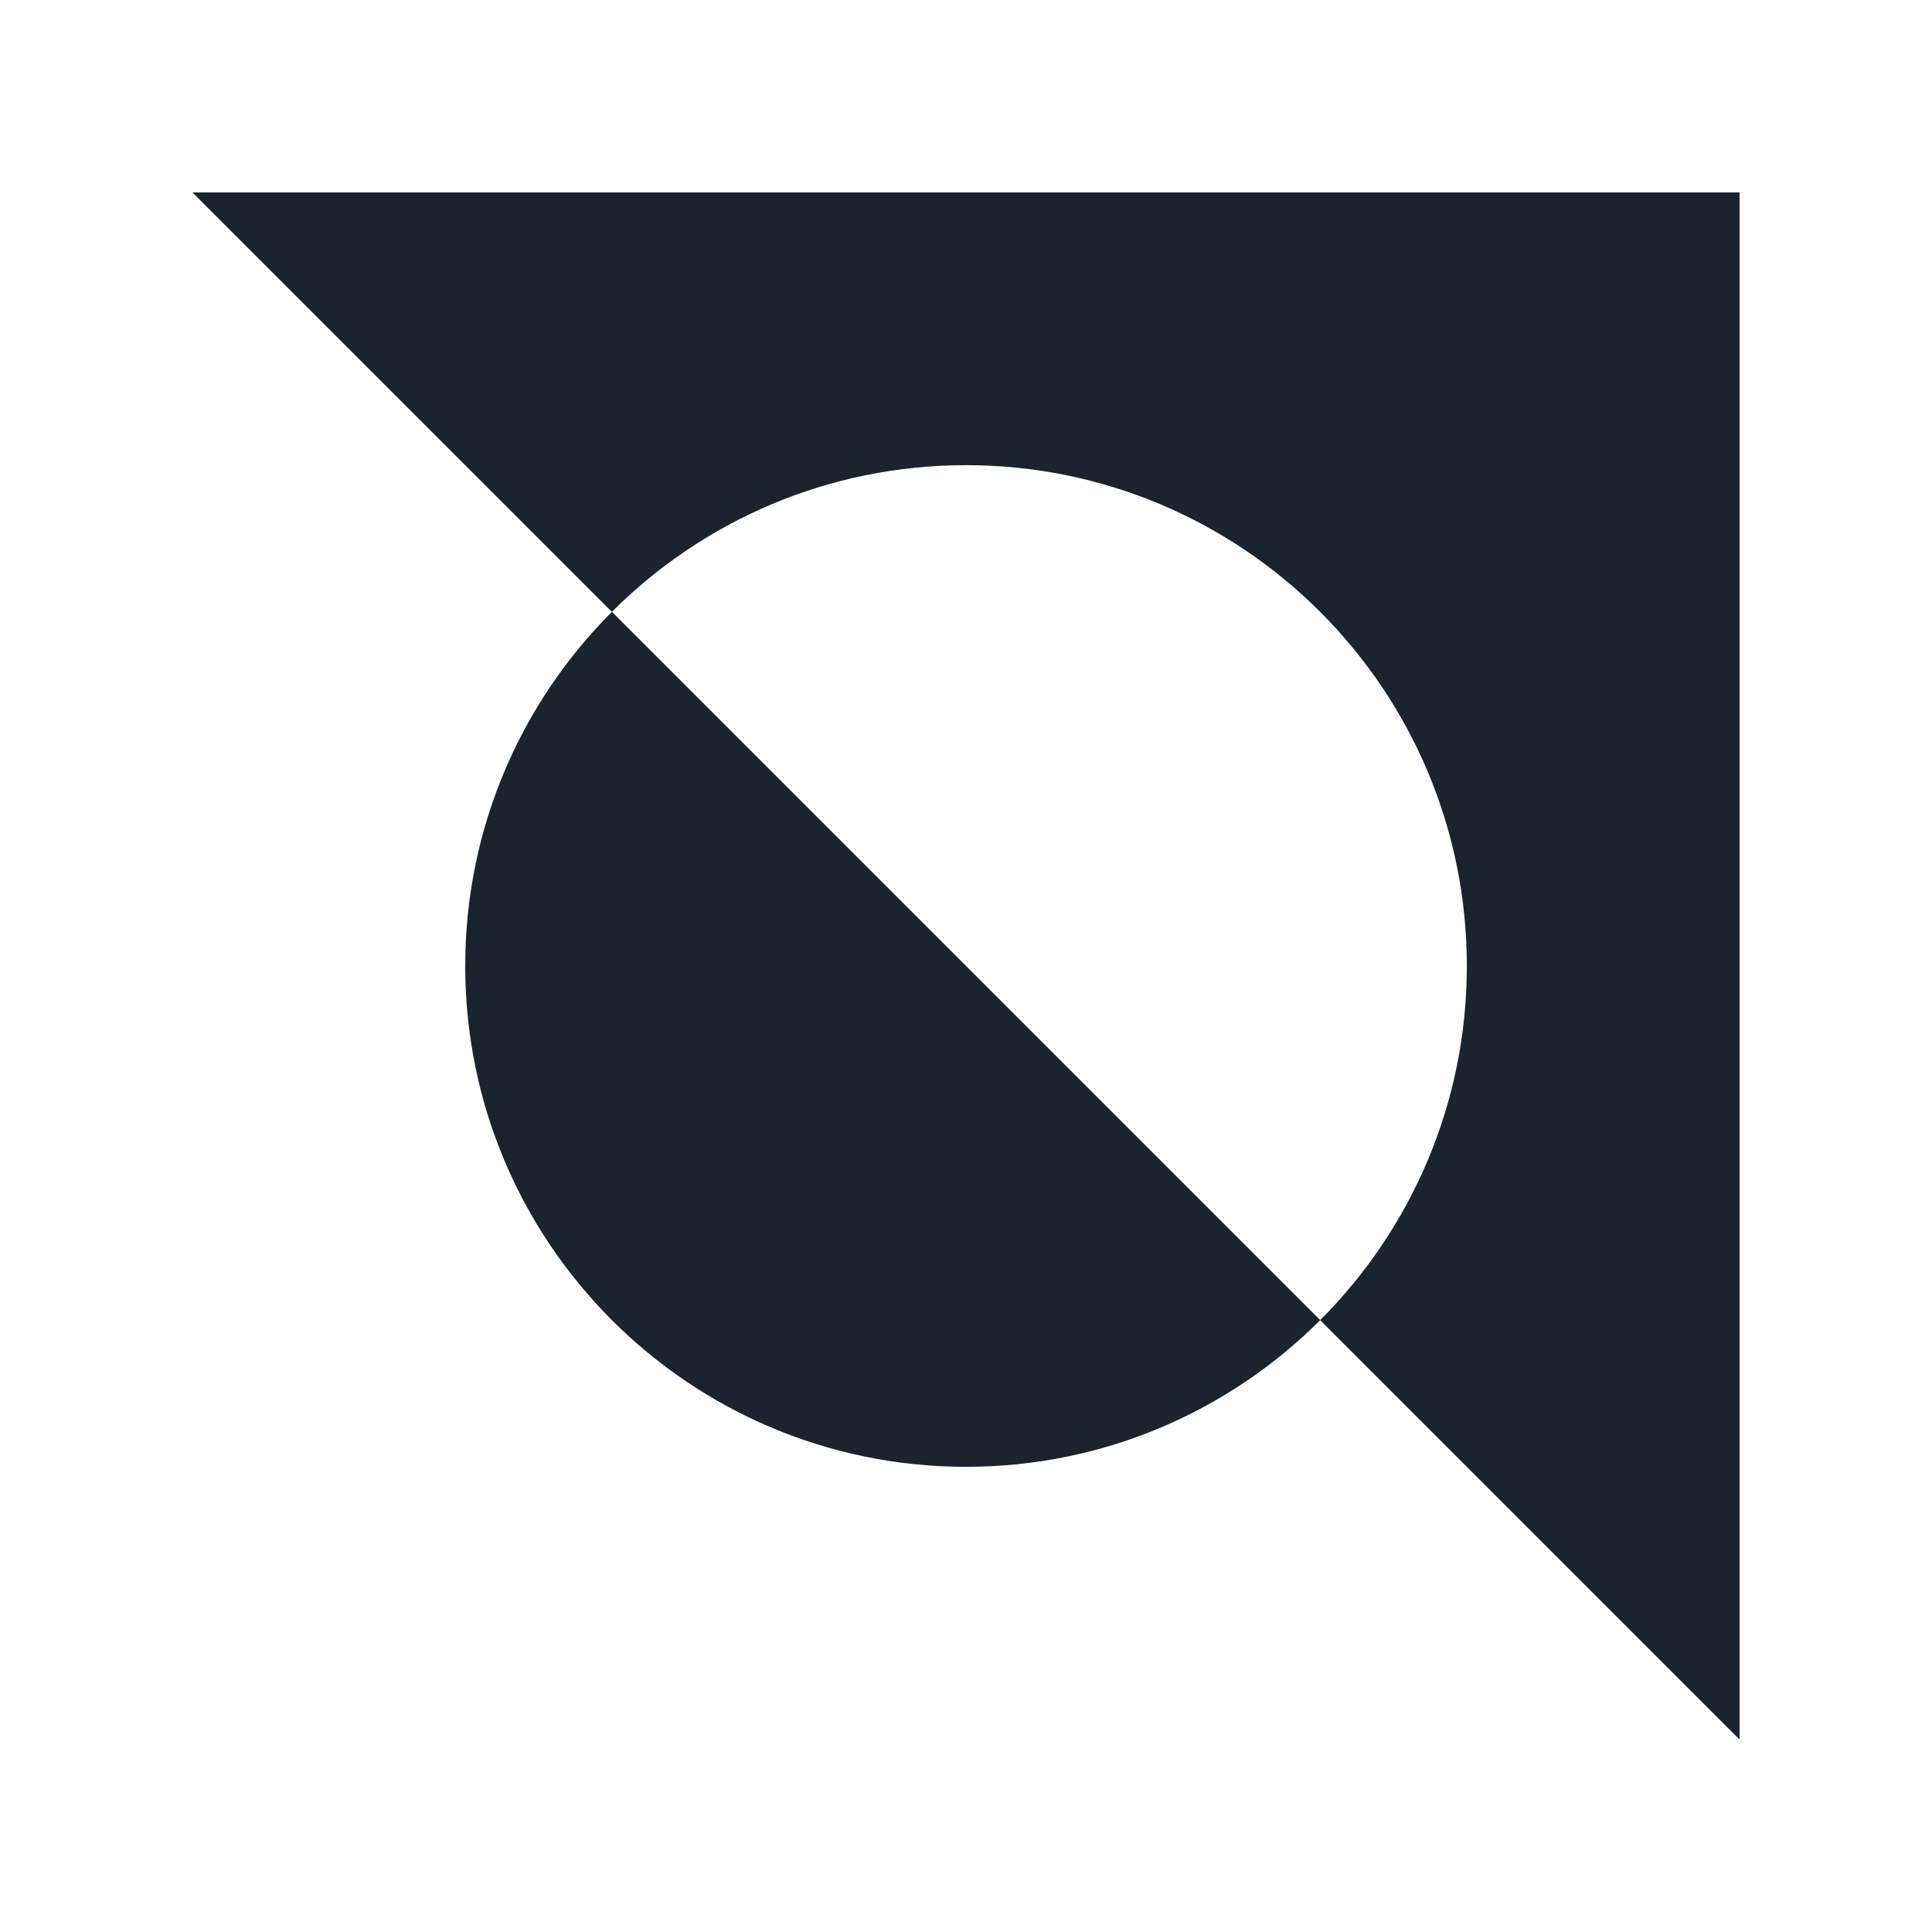
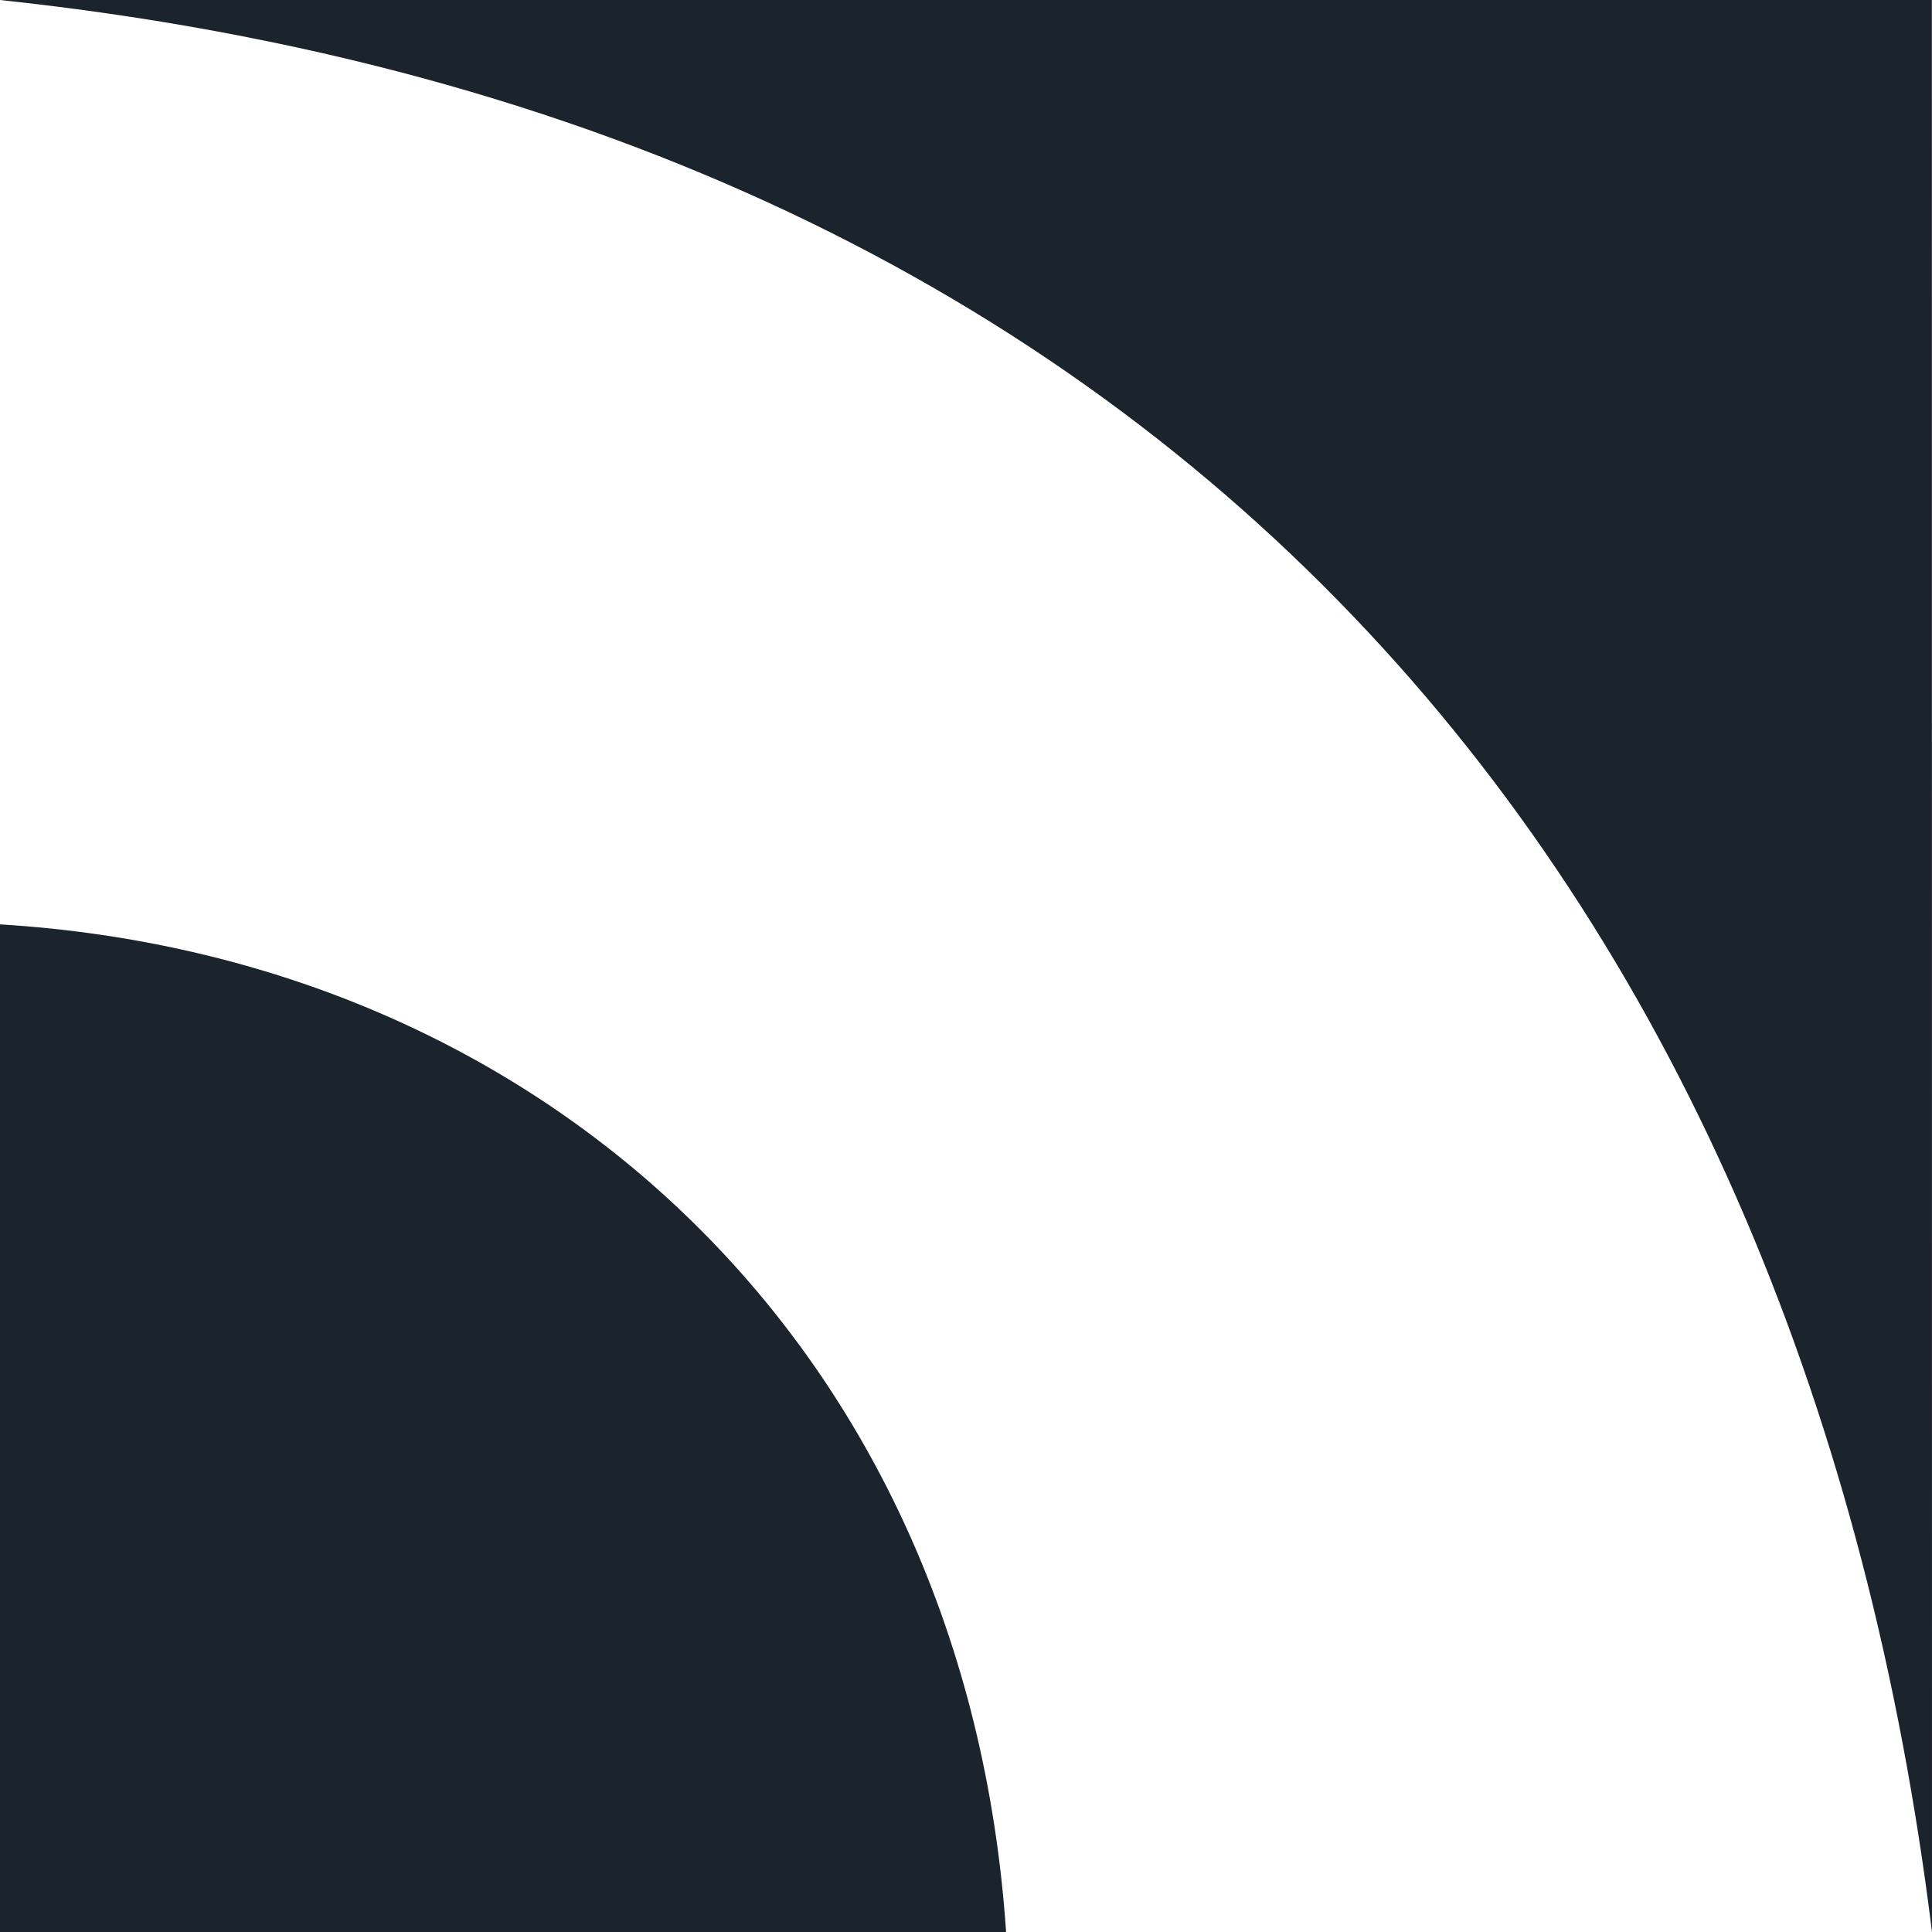
- <svg xmlns="http://www.w3.org/2000/svg" version="1.1" width="1024" height="1024">
-   <svg width="1024" height="1024" viewBox="0 0 1024 1024" fill="none">
-     <path fill-rule="evenodd" clip-rule="evenodd" d="M246.582 511.991C246.582 658.606 365.421 777.444 512.036 777.444C585.343 777.444 651.702 747.74 699.743 699.698L324.328 324.283C276.287 372.325 246.582 438.683 246.582 511.991Z" fill="#1B232C" />
-     <path fill-rule="evenodd" clip-rule="evenodd" d="M324.293 324.293C372.334 276.251 438.692 246.546 512 246.546C658.615 246.546 777.454 365.385 777.454 512C777.454 585.308 747.749 651.666 699.707 699.708L922 922V102H102L324.293 324.293Z" fill="#1B232C" />
-   </svg>
-   <style>@media (prefers-color-scheme: light) { :root { filter: none; } }
- @media (prefers-color-scheme: dark) { :root { filter: none; } }
- </style>
+ <svg xmlns="http://www.w3.org/2000/svg" viewBox="0 0 829.57 829.57" fill="#1B232C">
+   <path d="M829.52,0l.05,829.57C775.39,391.31,513.55,54.71,0,0h829.52Z" />
+   <path d="M0,396.91v432.66h431.97c0-.14.02-.28,0-.42C414.83,579.58,234.63,411.27,0,396.91Z" />
</svg>
